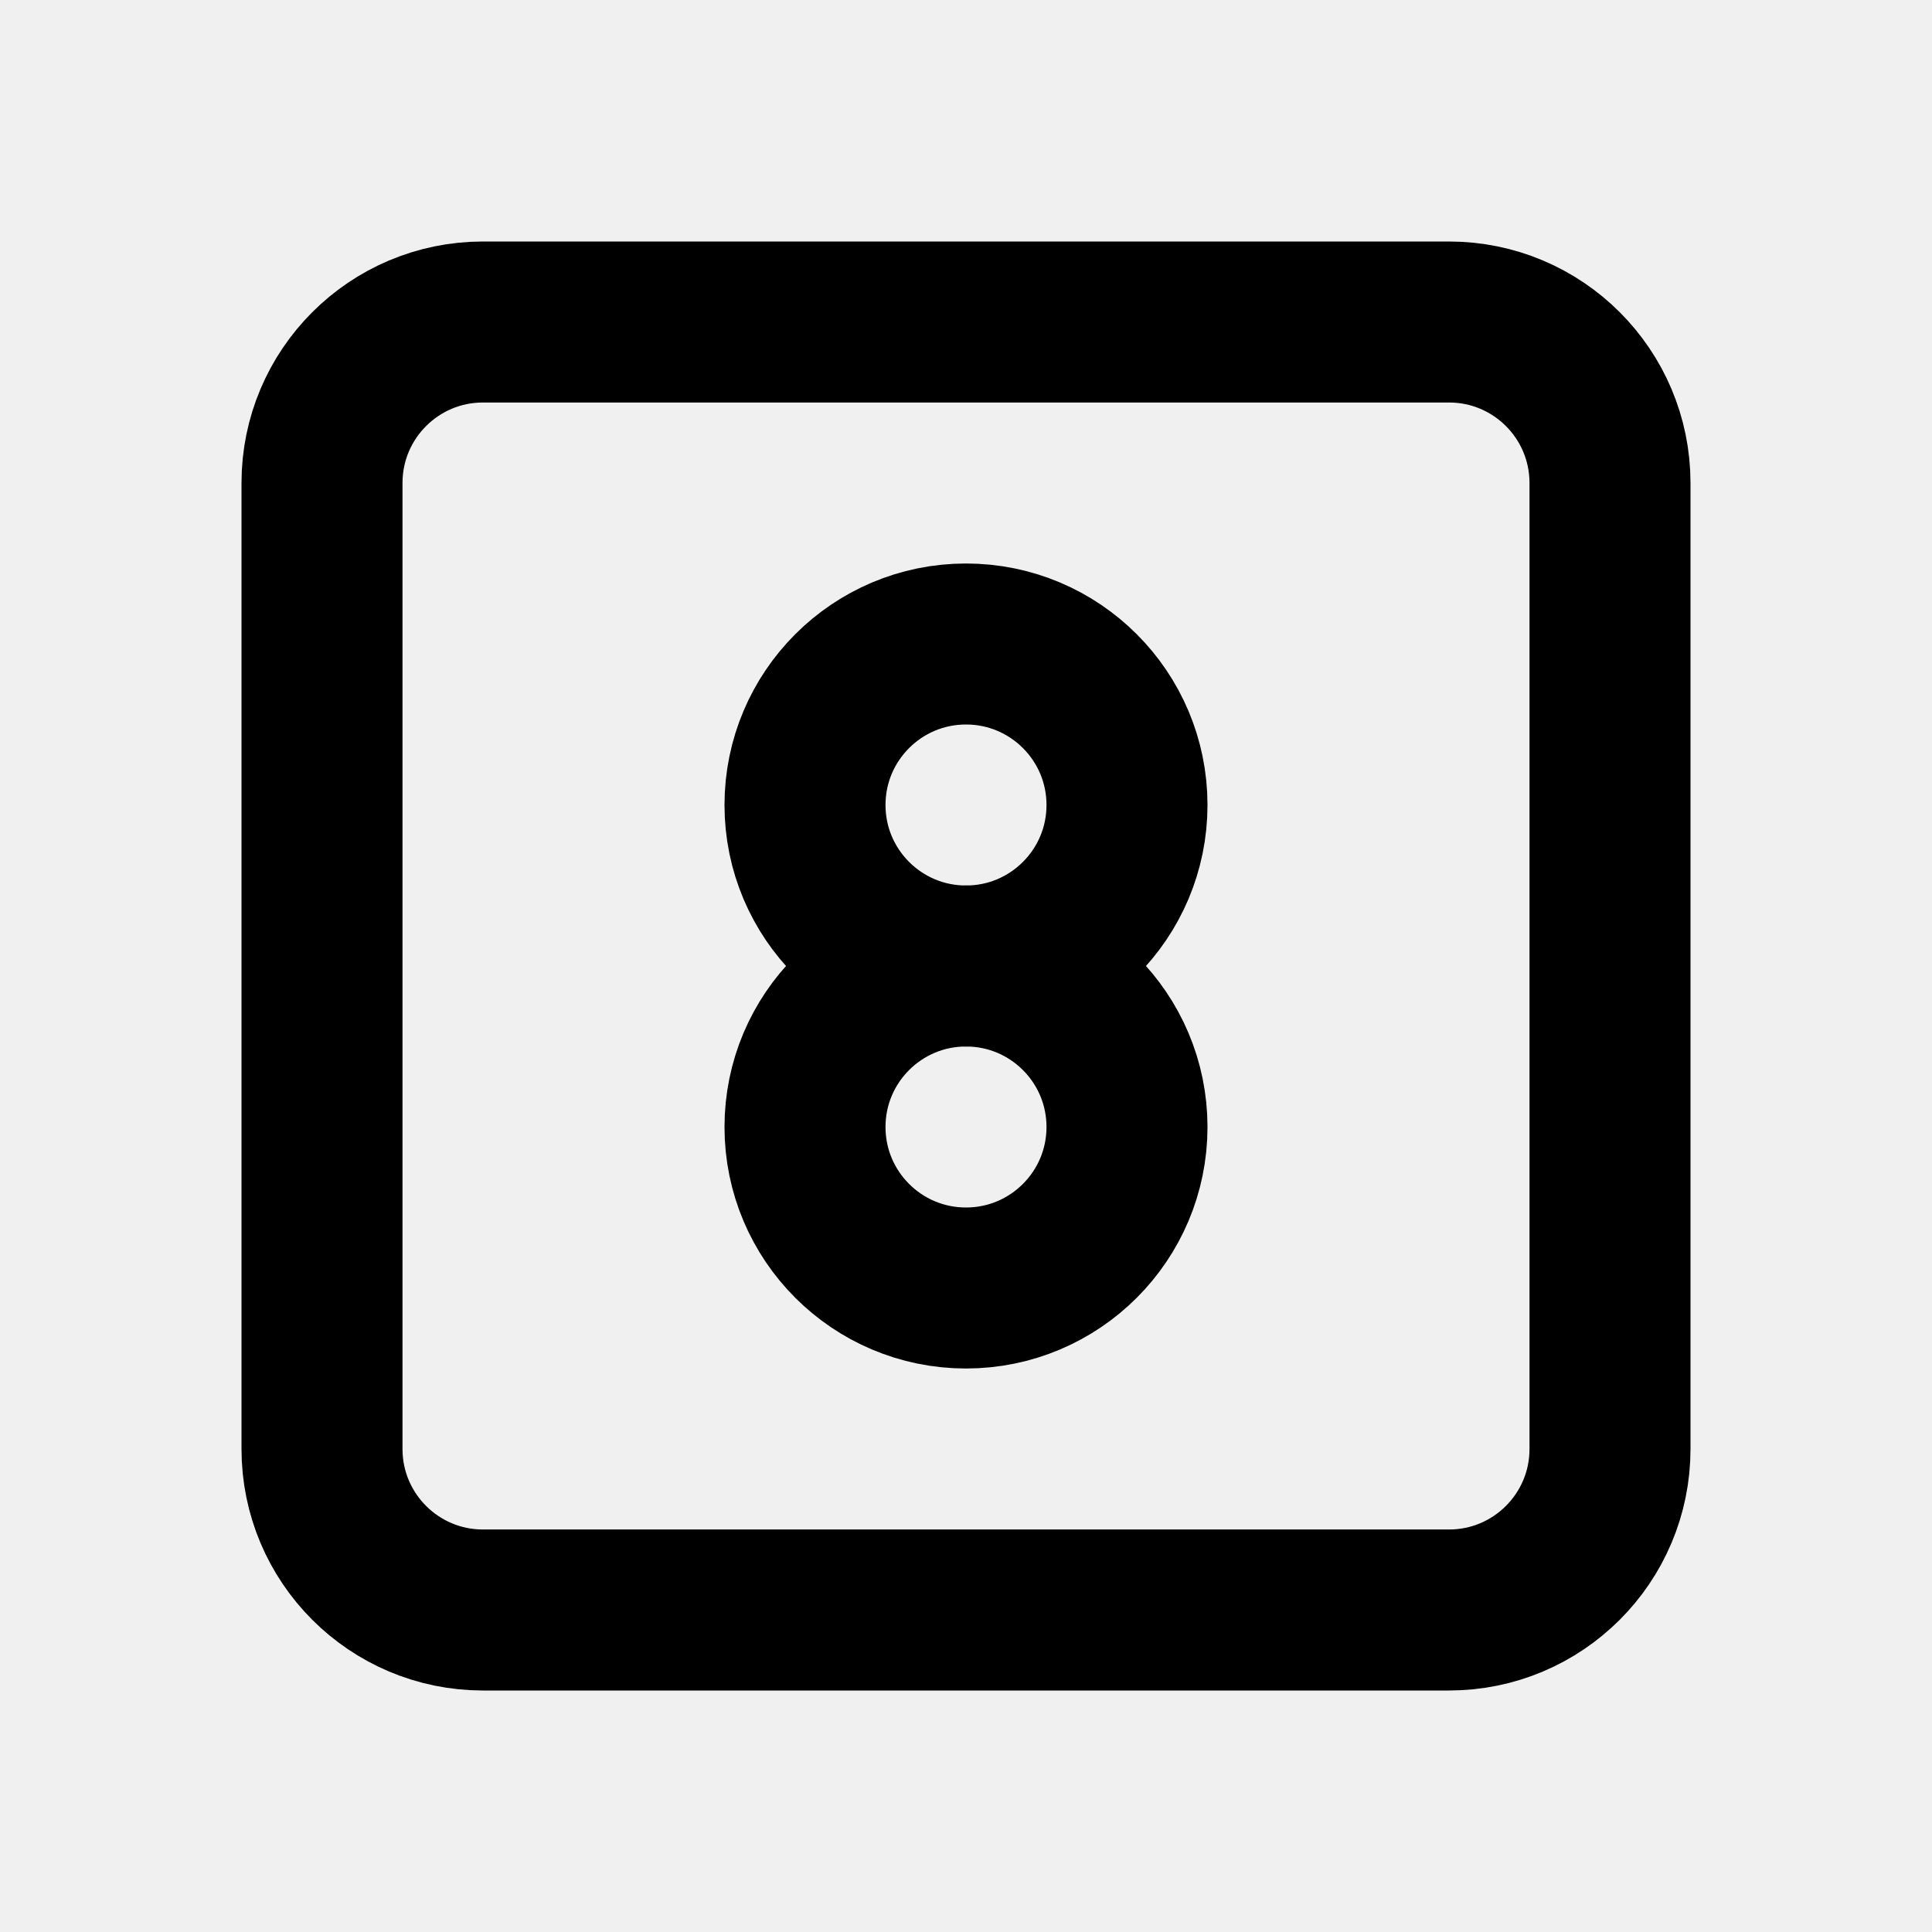
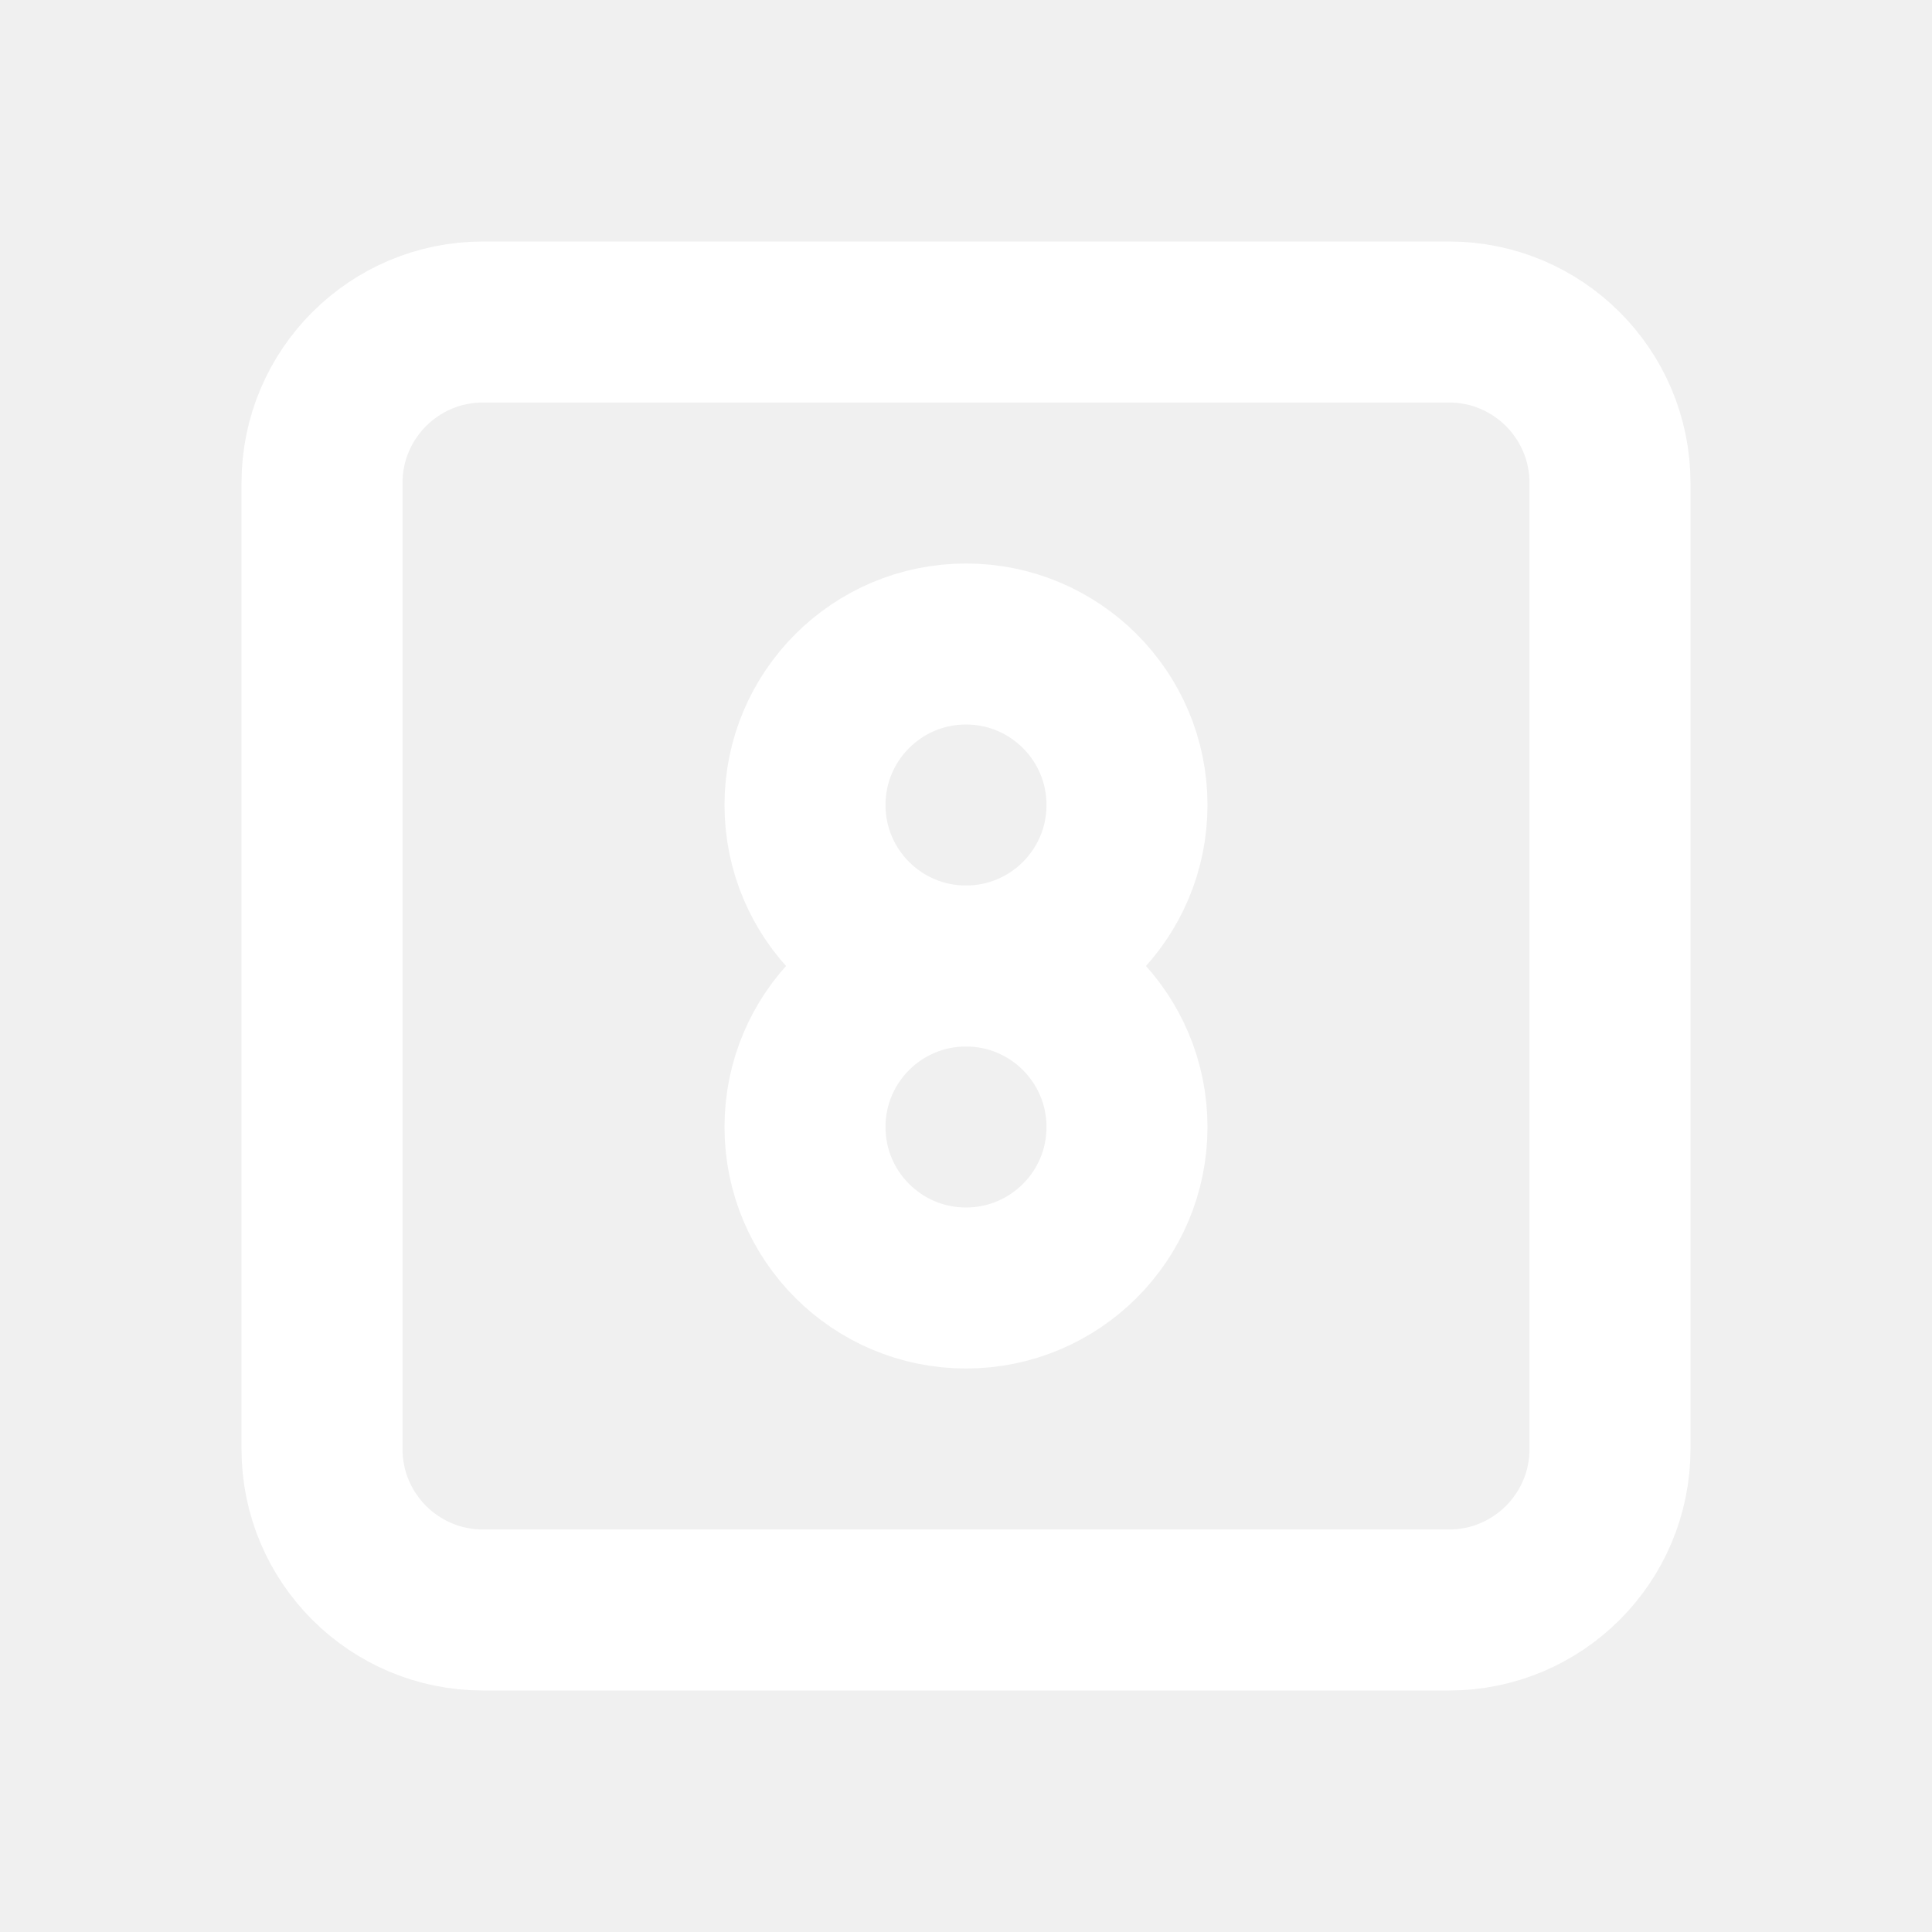
- <svg xmlns="http://www.w3.org/2000/svg" class="icon icon-tabler icon-tabler-square-8" width="24" height="24" viewBox="0 0 24 24" stroke-width="2" stroke="currentColor" fill="none" stroke-linecap="round" stroke-linejoin="round">
+ <svg xmlns="http://www.w3.org/2000/svg" class="icon icon-tabler icon-tabler-square-8" width="24" height="24" viewBox="0 0 24 24" stroke-width="2" stroke="#ffffff" fill="none" stroke-linecap="round" stroke-linejoin="round">
  <path stroke="none" d="M0 0h24v24H0z" fill="none" />
  <circle cx="12" cy="10" r="2" />
  <circle cx="12" cy="14" r="2" />
  <rect x="4" y="4" width="16" height="16" rx="2" />
</svg>
